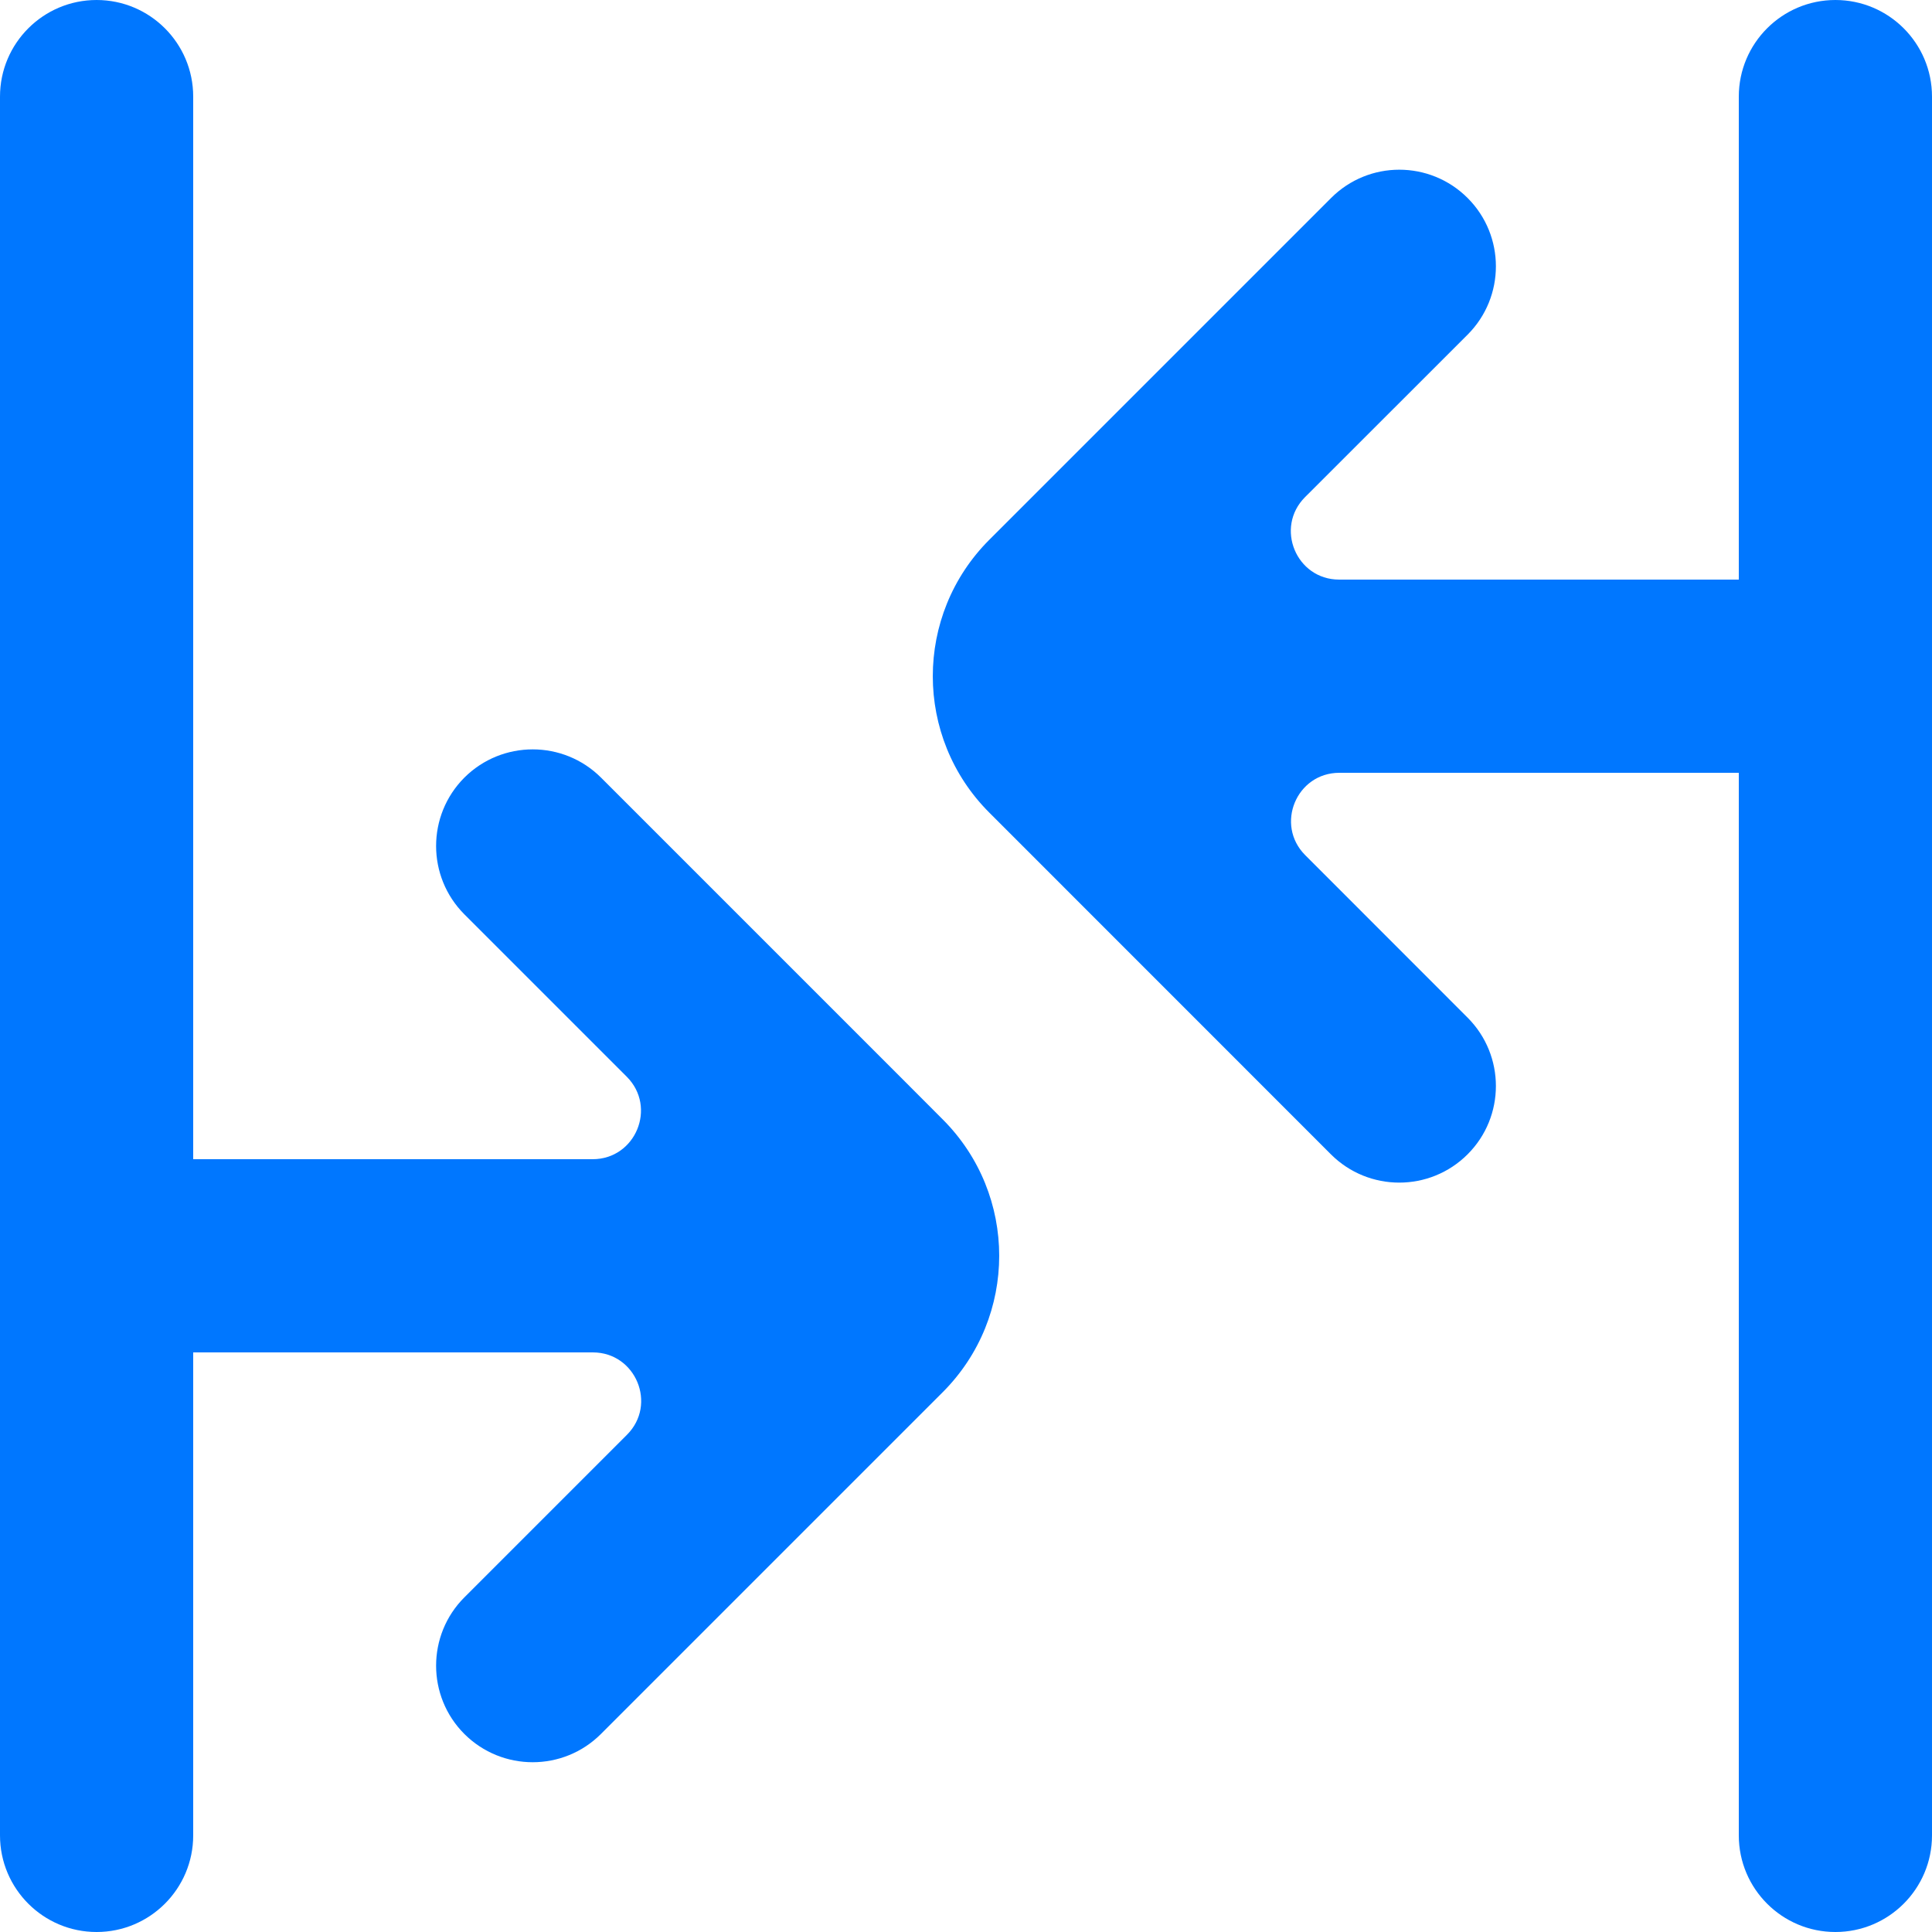
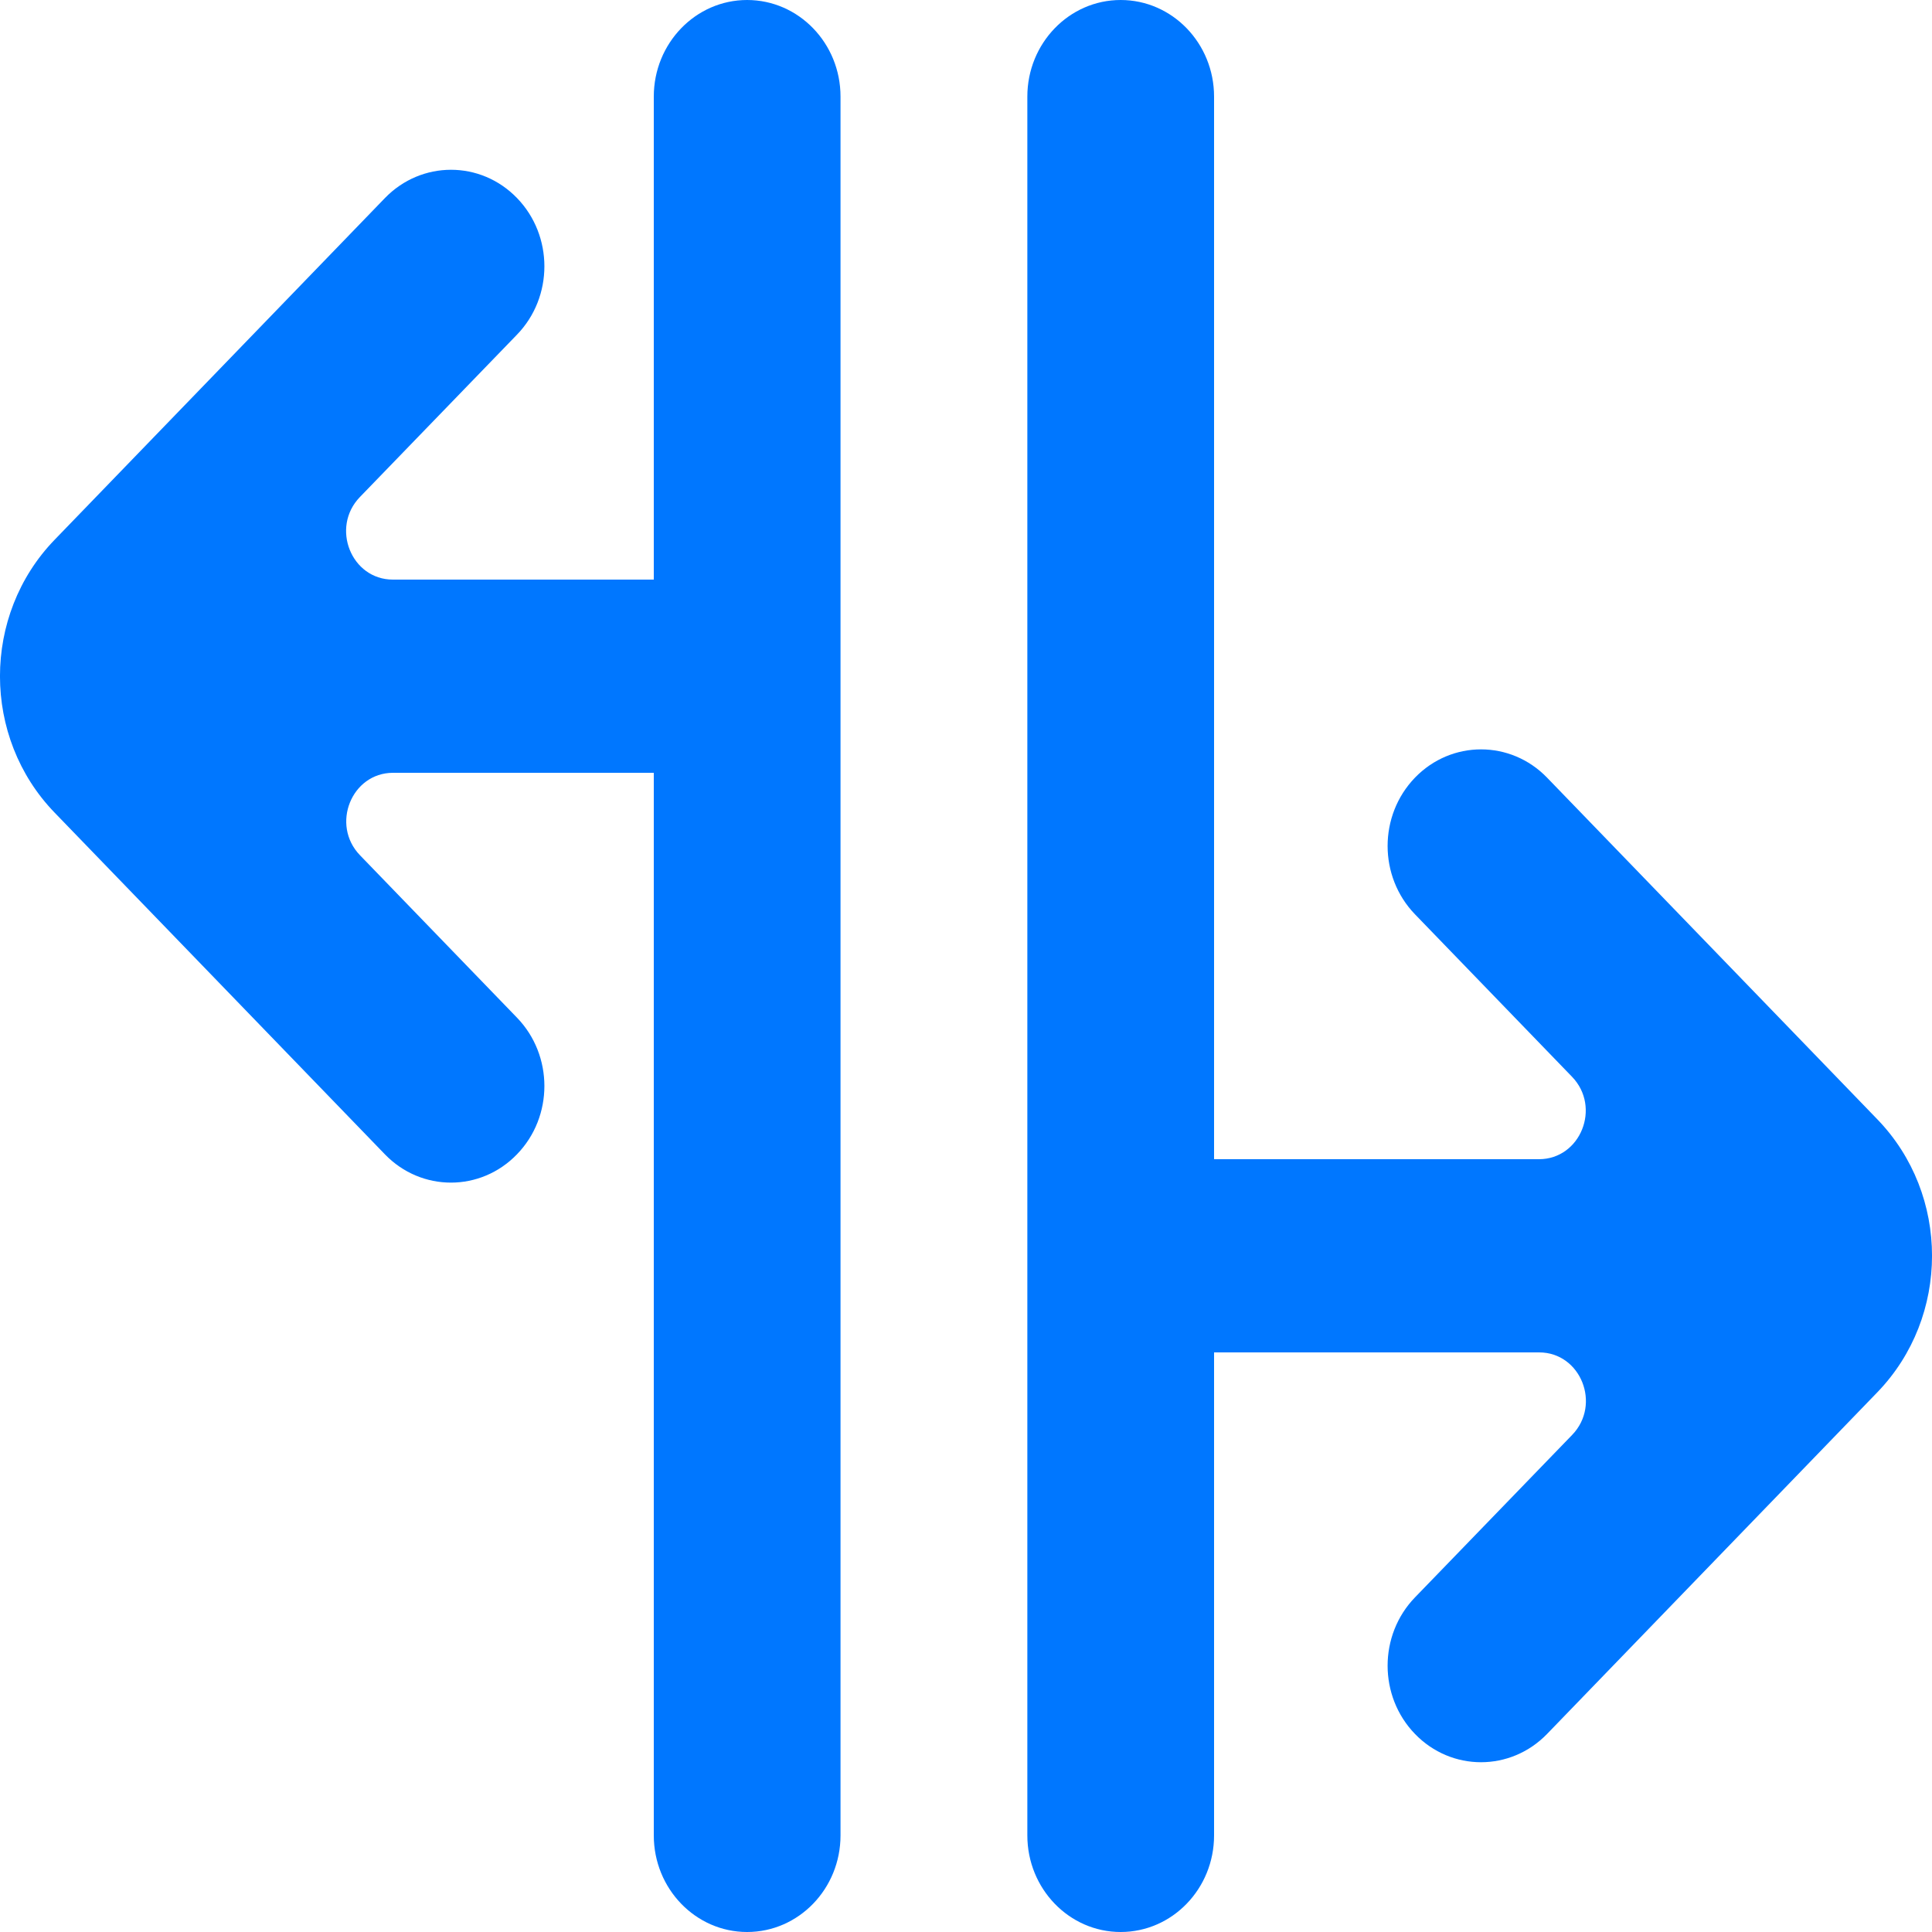
<svg xmlns="http://www.w3.org/2000/svg" width="800px" height="800px" viewBox="0 0 20 20" version="1.1">
  <defs>

</defs>
  <g id="Page-1" stroke="none" stroke-width="1" fill="none" fill-rule="evenodd">
-     <g id="Dribbble-Light-Preview" transform="translate(-140, -6999)" fill="#000000">
+     <g id="Dribbble-Light-Preview" transform="translate(-60, -6999)" fill="#000000">
      <g id="icons" transform="translate(56, 160)">
-         <path fill="#0077ff" d="M103,6839 C102.448,6839 102,6839.448 102,6840 L102,6845 L97.863,6845 C97.418,6845 97.195,6844.461 97.51,6844.146 L99.193,6842.464 C99.583,6842.073 99.583,6841.44 99.193,6841.05 C98.802,6840.659 98.169,6840.659 97.779,6841.05 L94.242,6844.587 C93.461,6845.367 93.461,6846.633 94.242,6847.413 C94.808,6847.979 94.927,6848.099 97.778,6850.95 C98.169,6851.34 98.802,6851.34 99.193,6850.949 C99.583,6850.559 99.583,6849.926 99.193,6849.535 L97.512,6847.853 C97.197,6847.538 97.42,6847 97.865,6847 L102,6847 L102,6858 C102,6858.552 102.448,6859 103,6859 C103.552,6859 104,6858.552 104,6858 L104,6840 C104,6839.448 103.552,6839 103,6839 M90.222,6847.05 C89.831,6846.66 89.198,6846.66 88.807,6847.05 C88.417,6847.441 88.417,6848.074 88.807,6848.465 L90.488,6850.146 C90.803,6850.461 90.58,6851 90.135,6851 L86,6851 L86,6840 C86,6839.448 85.552,6839 85,6839 C84.448,6839 84,6839.448 84,6840 L84,6858 C84,6858.552 84.448,6859 85,6859 C85.552,6859 86,6858.552 86,6858 L86,6853 L90.137,6853 C90.582,6853 90.805,6853.539 90.49,6853.853 L88.807,6855.536 C88.417,6855.926 88.417,6856.56 88.807,6856.95 C89.198,6857.34 89.831,6857.34 90.221,6856.95 L93.758,6853.413 C94.539,6852.632 94.539,6851.367 93.758,6850.587 C93.385,6850.213 94.215,6851.043 90.222,6847.05" id="arrow_inside-[#260]">
+         <path fill="#0077ff" d="M10.768,6840 L10.768,6845 L8.067,6845 C7.636,6845 7.421,6844.461 7.725,6844.146 L9.352,6842.464 C9.73,6842.074 9.73,6841.44 9.352,6841.05 C8.975,6840.66 8.363,6840.66 7.985,6841.05 L4.566,6844.587 C3.811,6845.367 3.811,6846.633 4.566,6847.413 C5.113,6847.979 5.229,6848.099 7.985,6850.95 C8.362,6851.34 8.975,6851.34 9.352,6850.949 C9.73,6850.559 9.73,6849.926 9.352,6849.535 L7.727,6847.854 C7.422,6847.539 7.638,6847 8.069,6847 L10.768,6847 L10.768,6858 C10.768,6858.552 11.201,6859 11.734,6859 C12.268,6859 12.701,6858.552 12.701,6858 L12.701,6840 C12.701,6839.448 12.268,6839 11.734,6839 C11.201,6839 10.768,6839.448 10.768,6840 M16.568,6858 L16.568,6853 L19.933,6853 C20.364,6853 20.579,6853.539 20.275,6853.854 L18.648,6855.536 C18.27,6855.926 18.27,6856.56 18.648,6856.95 C19.025,6857.34 19.637,6857.34 20.015,6856.95 L23.434,6853.413 C24.189,6852.632 24.189,6851.367 23.434,6850.587 C22.883,6850.017 22.773,6849.902 20.015,6847.05 C19.638,6846.66 19.025,6846.66 18.648,6847.05 C18.27,6847.441 18.27,6848.074 18.648,6848.465 L20.273,6850.146 C20.578,6850.461 20.362,6851 19.931,6851 L16.568,6851 L16.568,6840 C16.568,6839.448 16.135,6839 15.601,6839 C15.068,6839 14.635,6839.448 14.635,6840 L14.635,6858 C14.635,6858.552 15.068,6859 15.601,6859 C16.135,6859 16.568,6858.552 16.568,6858" id="arrow_outside-[#262]">

</path>
      </g>
    </g>
  </g>
</svg>
